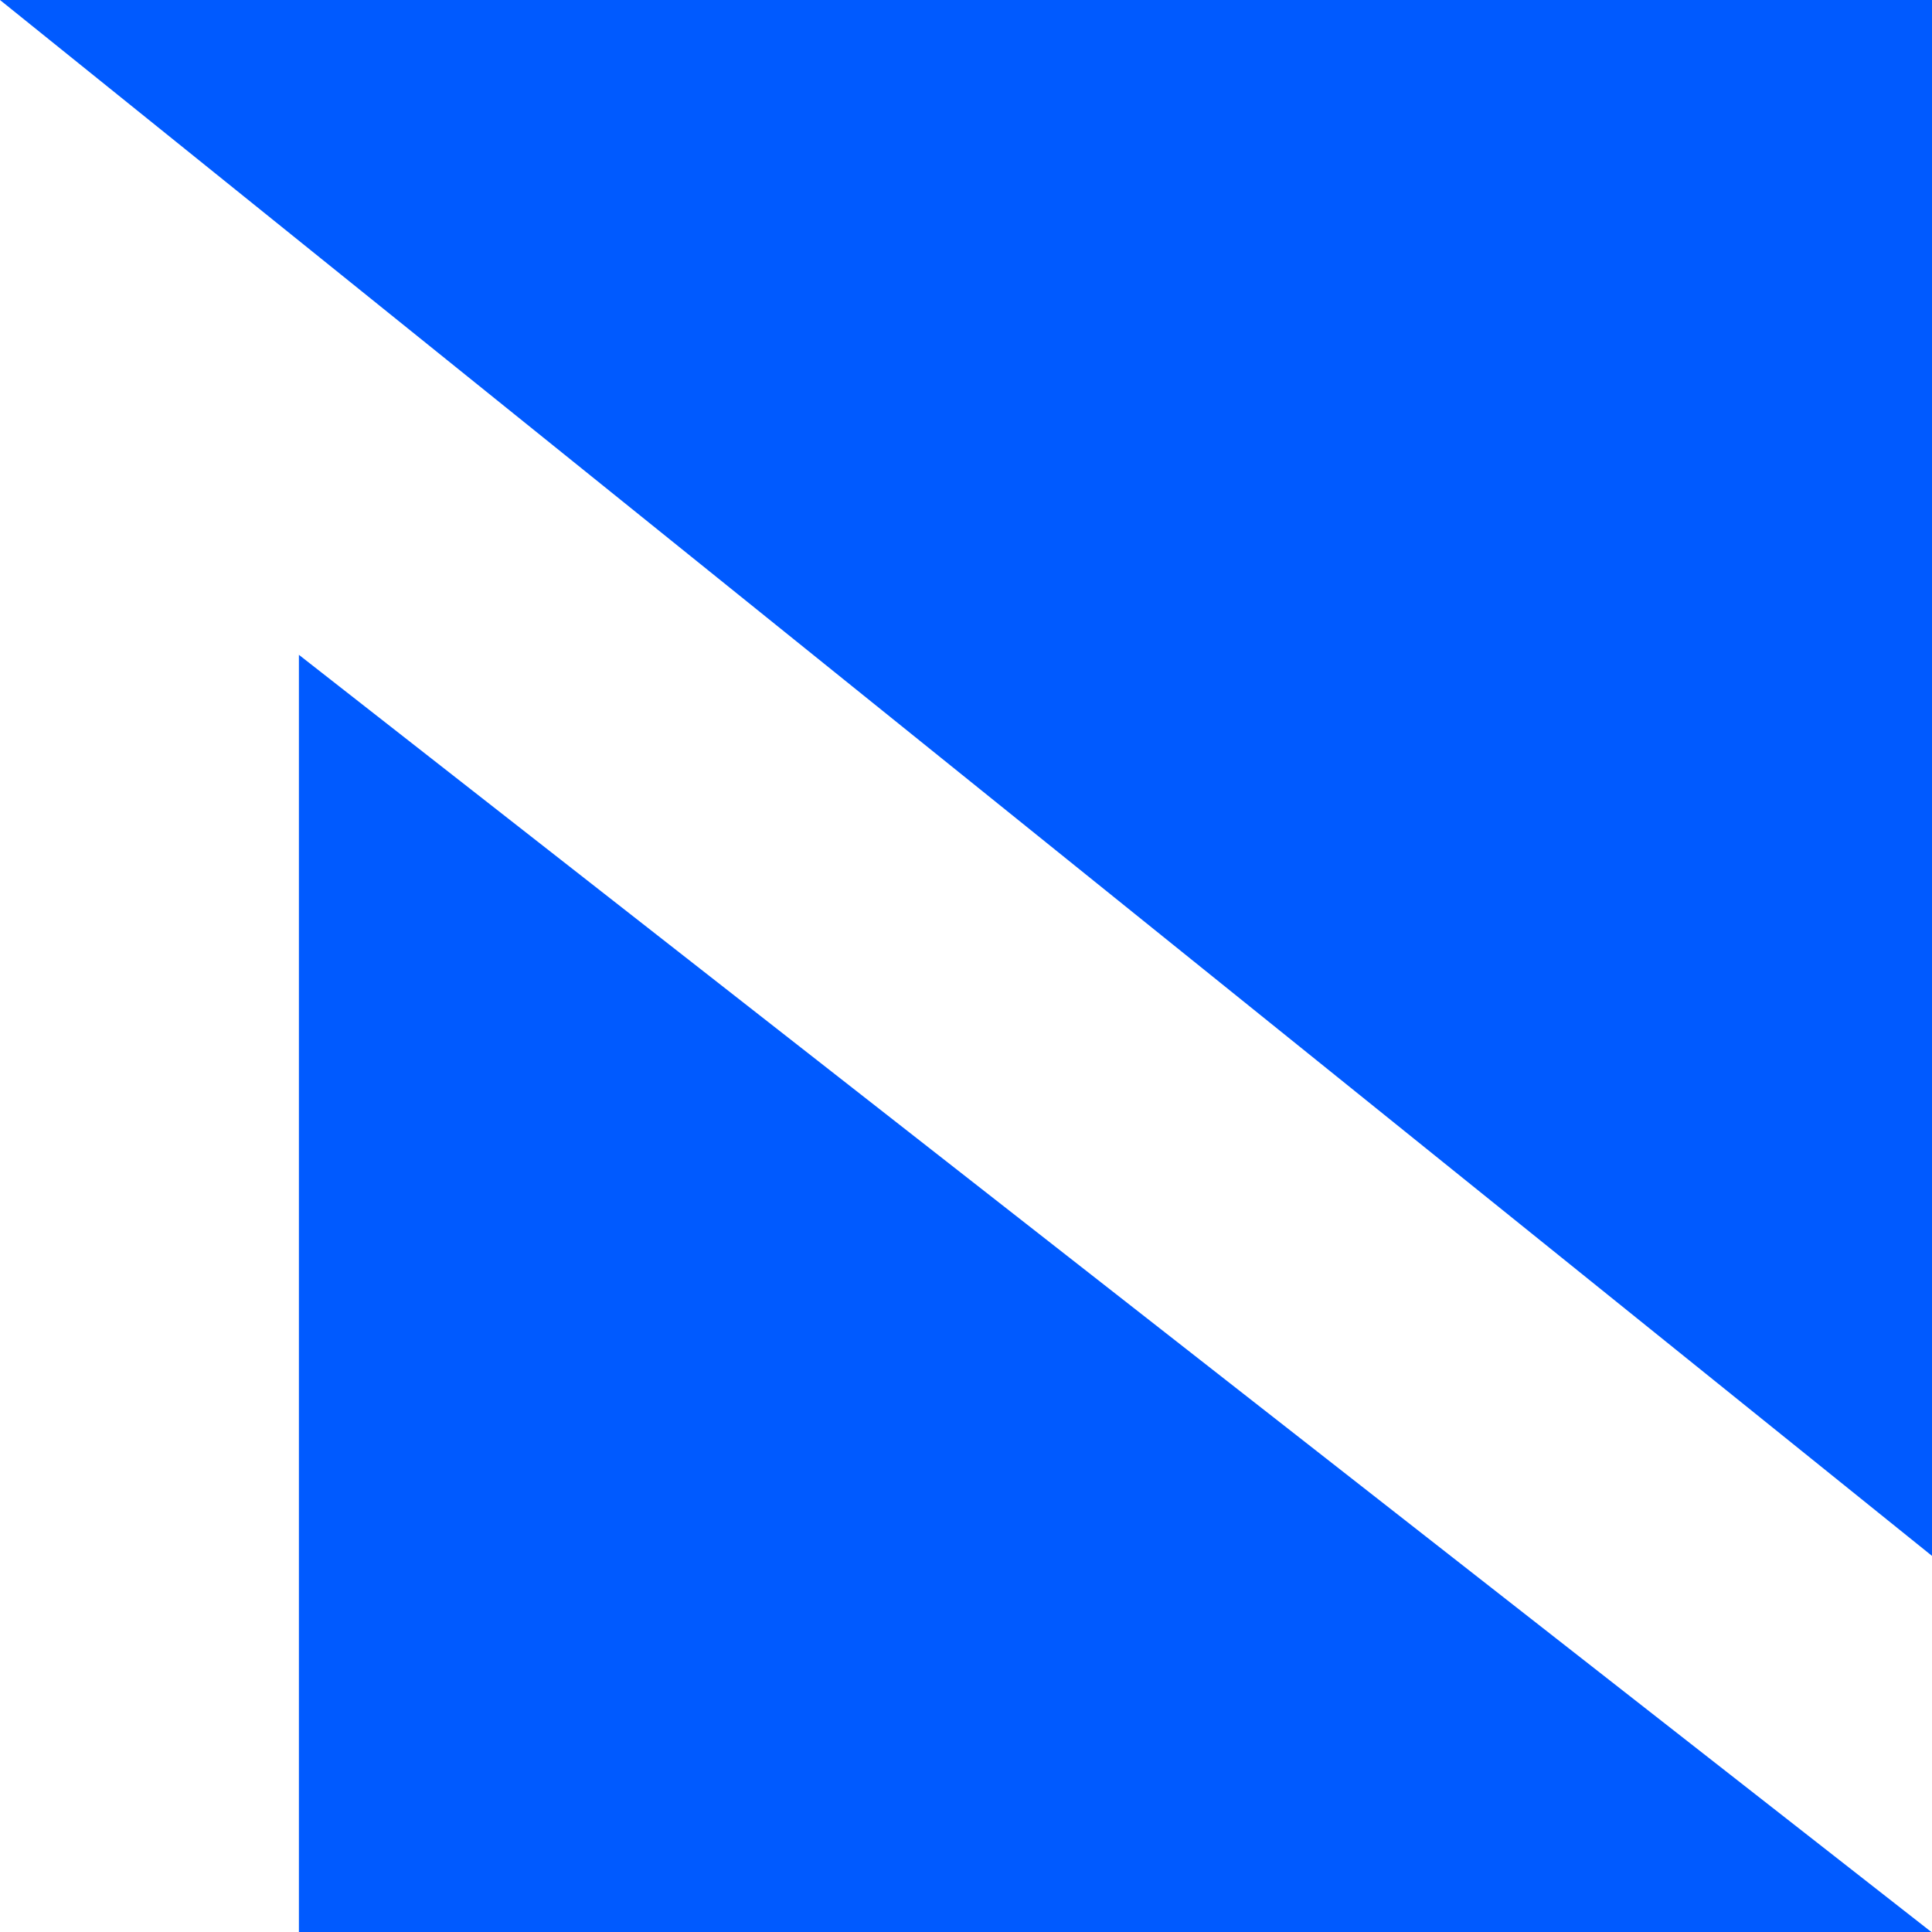
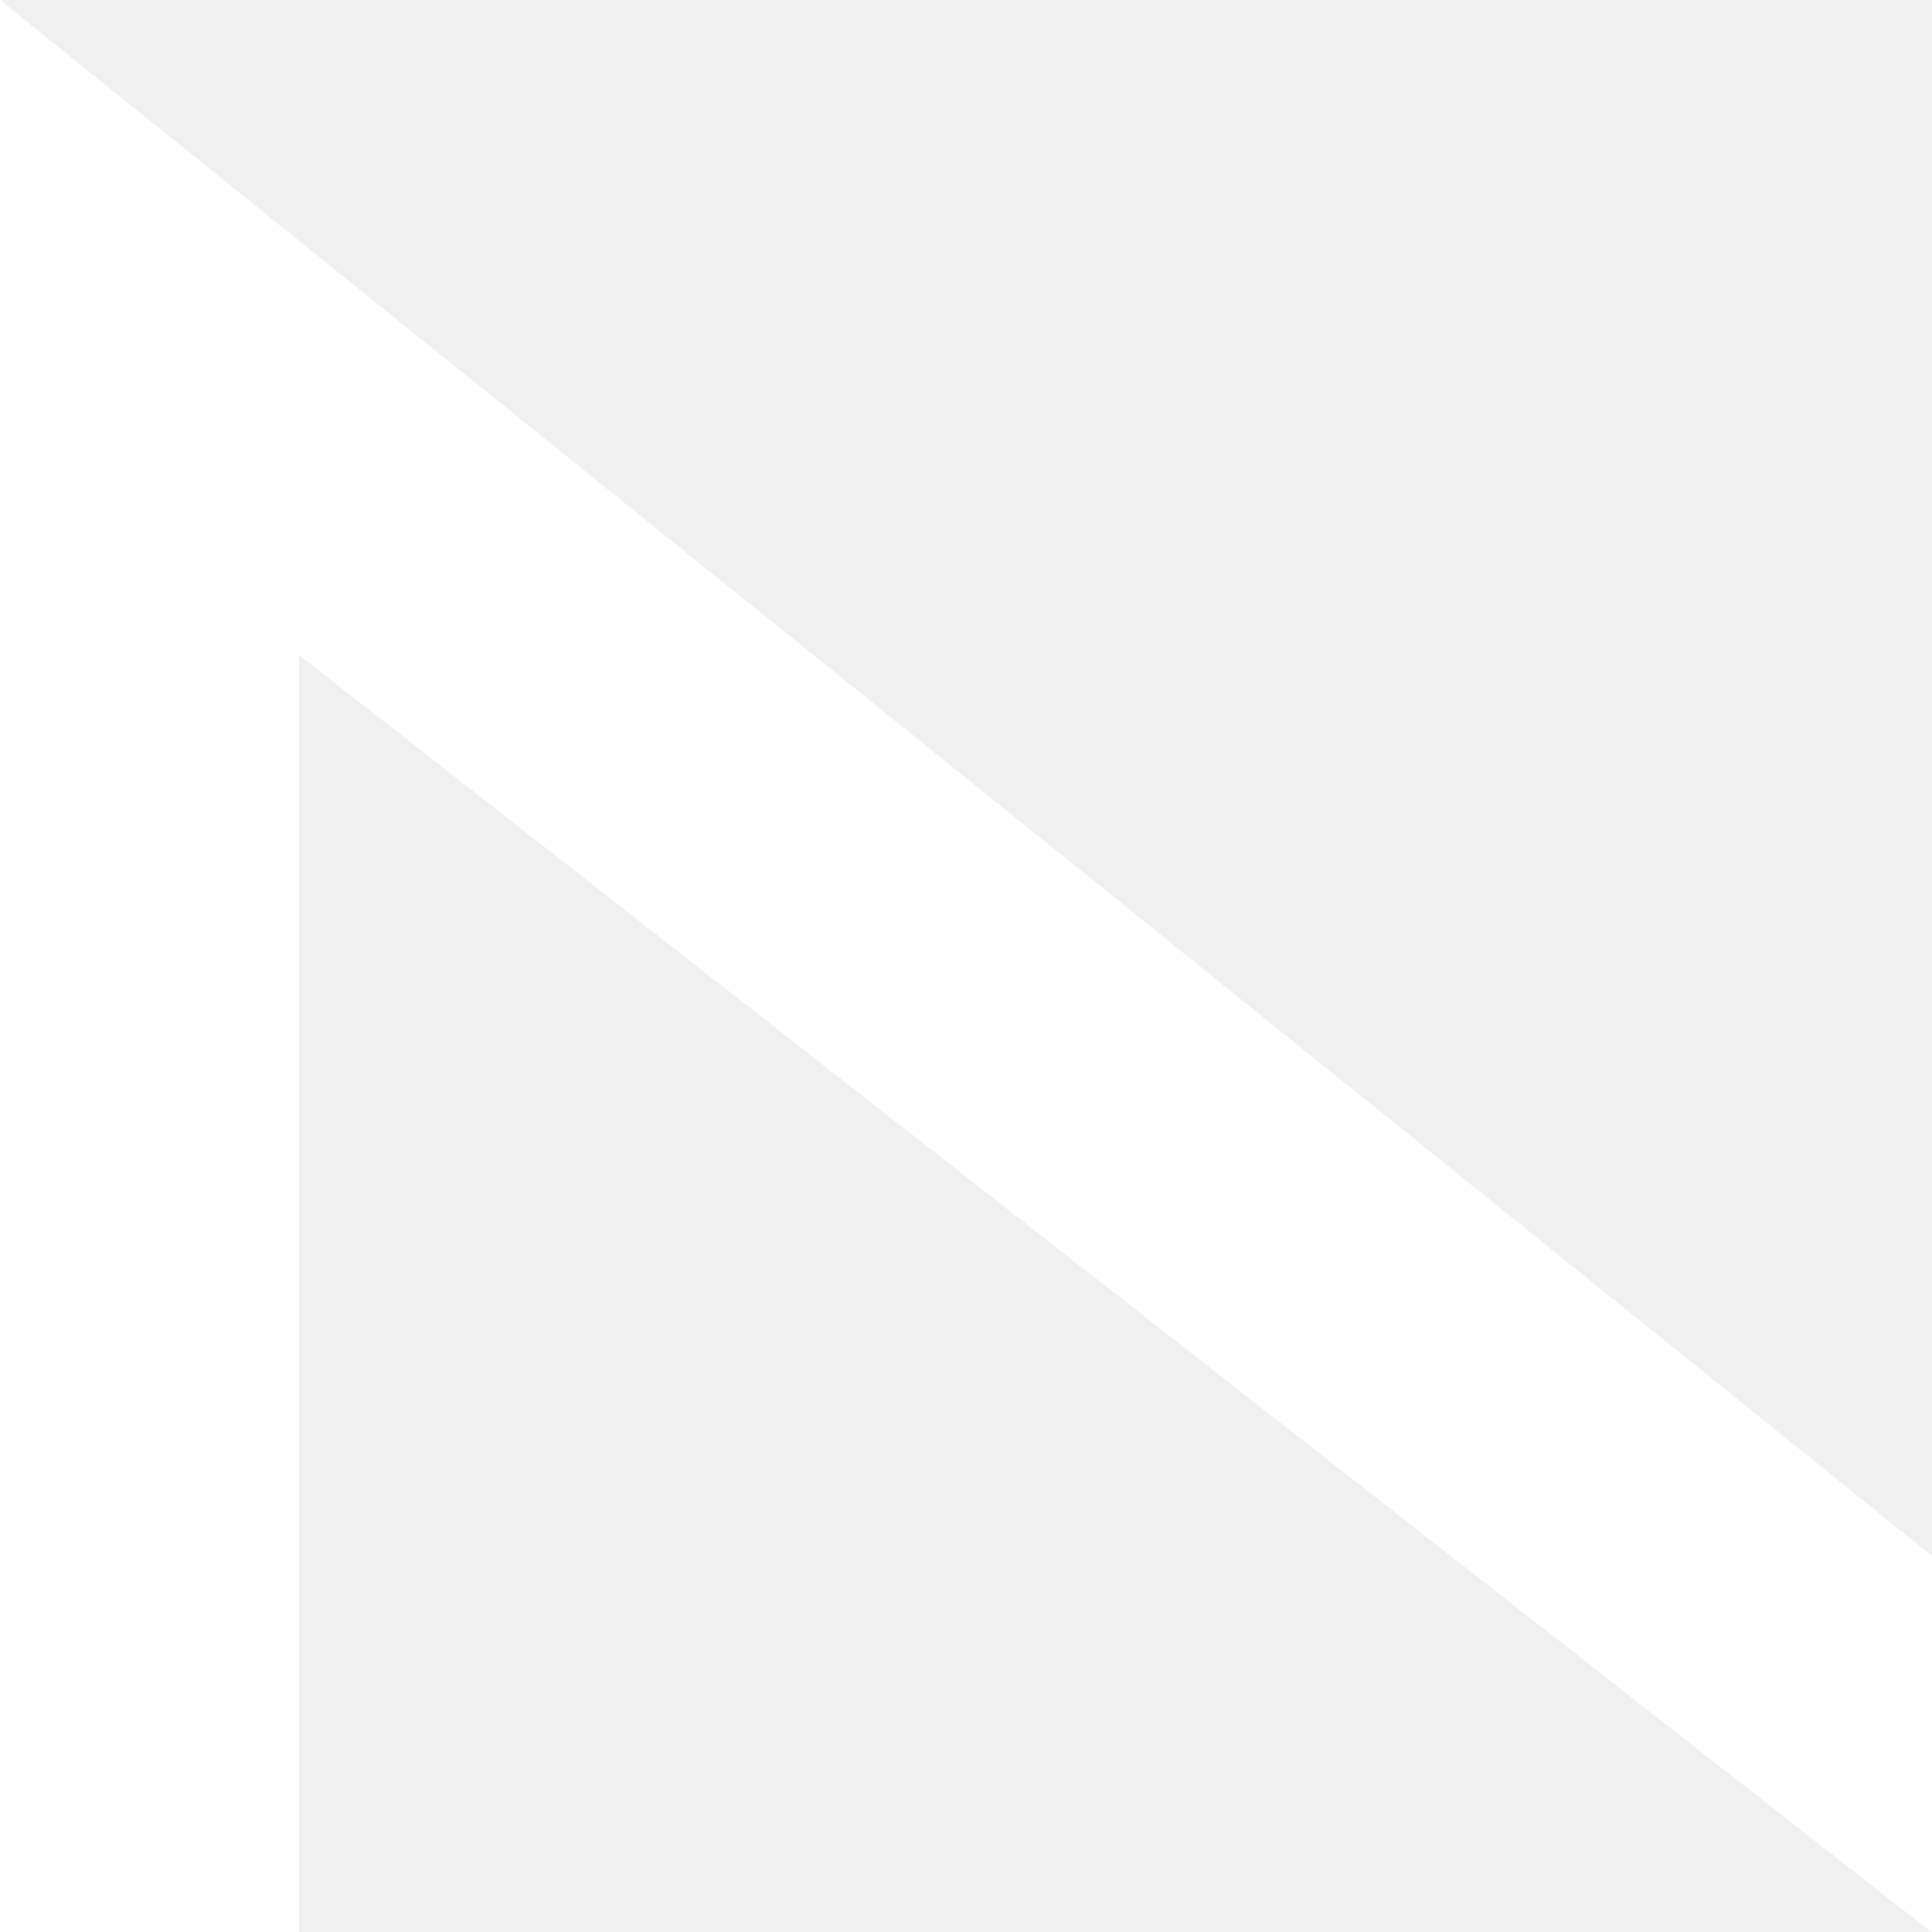
- <svg xmlns="http://www.w3.org/2000/svg" width="64" height="64" viewBox="0 0 700 700">
+ <svg xmlns="http://www.w3.org/2000/svg" width="700" height="700" viewBox="0 0 700 700">
  <defs>
-     <clipPath id="clip-Favicon_700x700px-blue">
+     <clipPath id="clip-Favicon_700x700px-white">
      <rect width="700" height="700" />
    </clipPath>
  </defs>
-   <g id="Favicon_700x700px-blue" data-name="Favicon 700x700px-blue" clip-path="url(#clip-Favicon_700x700px-blue)">
-     <rect width="700" height="700" fill="#fff" />
-     <rect id="Rectangle_2" data-name="Rectangle 2" width="700" height="700" fill="#005aff" />
+   <g id="Favicon_700x700px-white" data-name="Favicon 700x700px-white" clip-path="url(#clip-Favicon_700x700px-white)">
+     <rect width="700" height="700" fill="transparent" />
+     <rect id="Rectangle_2" data-name="Rectangle 2" width="700" height="700" fill="transparent" />
    <g id="Group_1" data-name="Group 1">
      <rect id="Rectangle_5" data-name="Rectangle 5" width="700" height="700" fill="none" />
      <path id="N" d="M0,0V700.835H108.3V237.258L700.834,700.835V564.4Z" fill="#fff" />
    </g>
  </g>
</svg>
